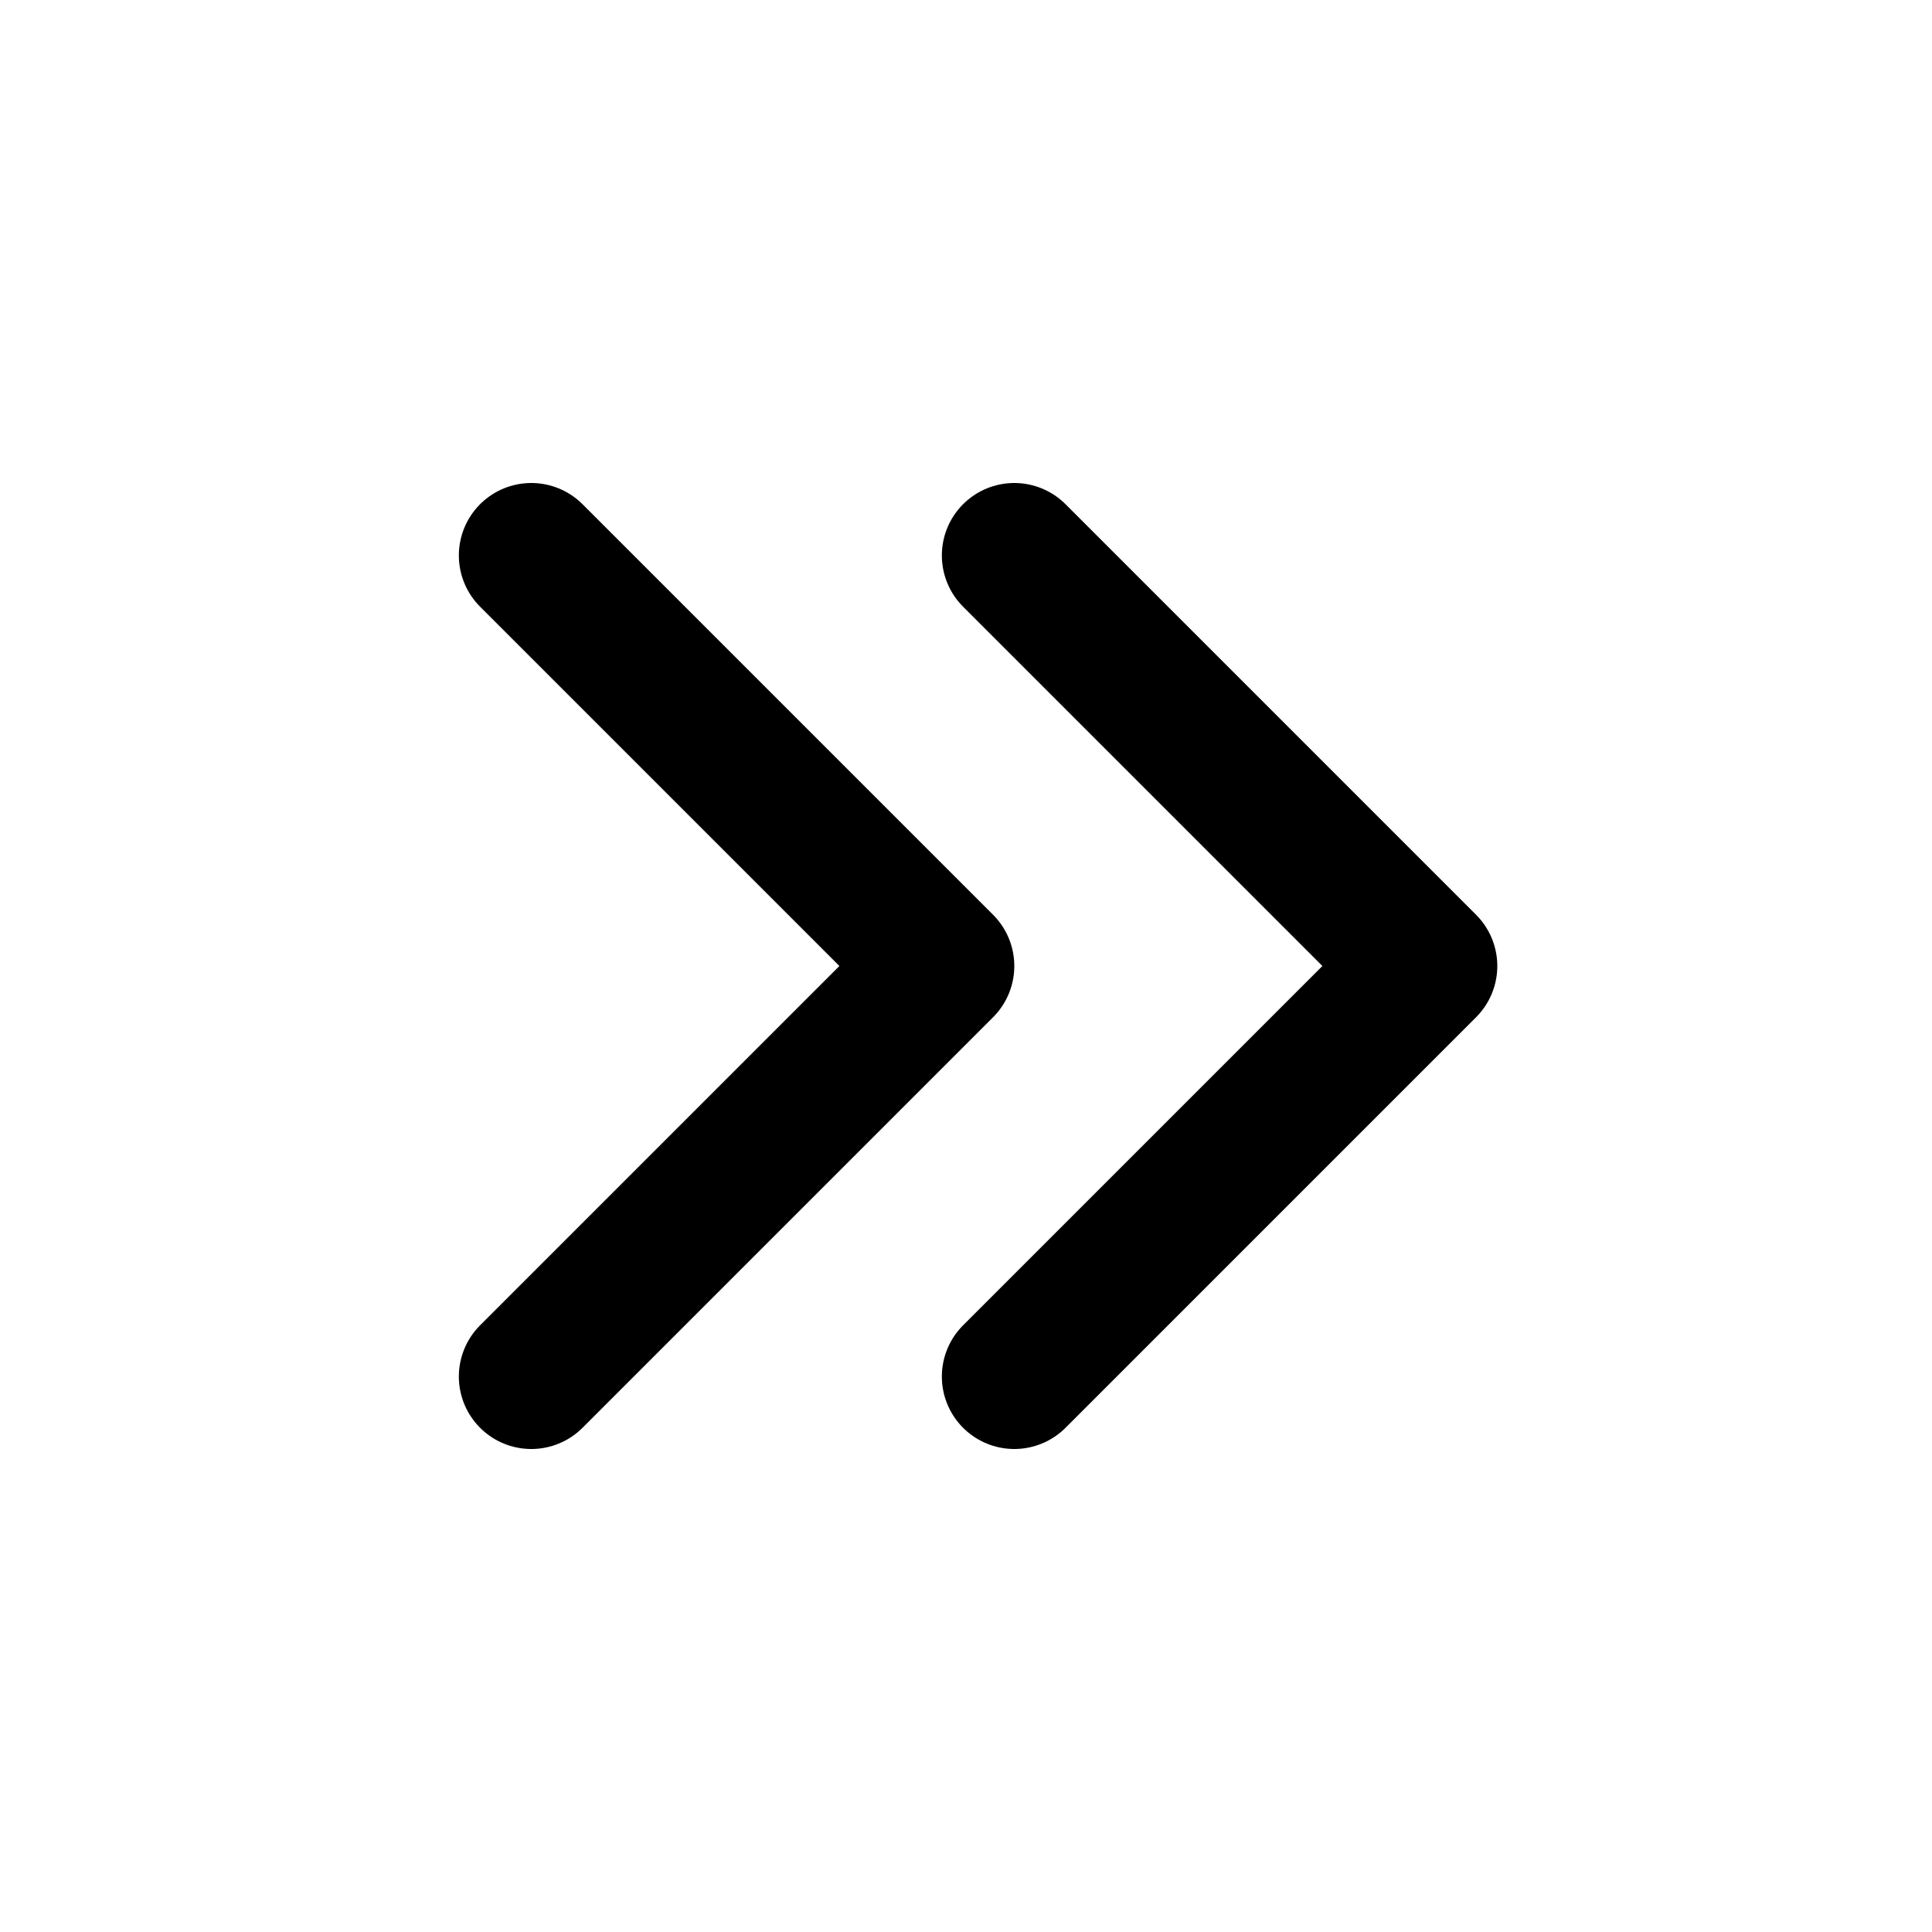
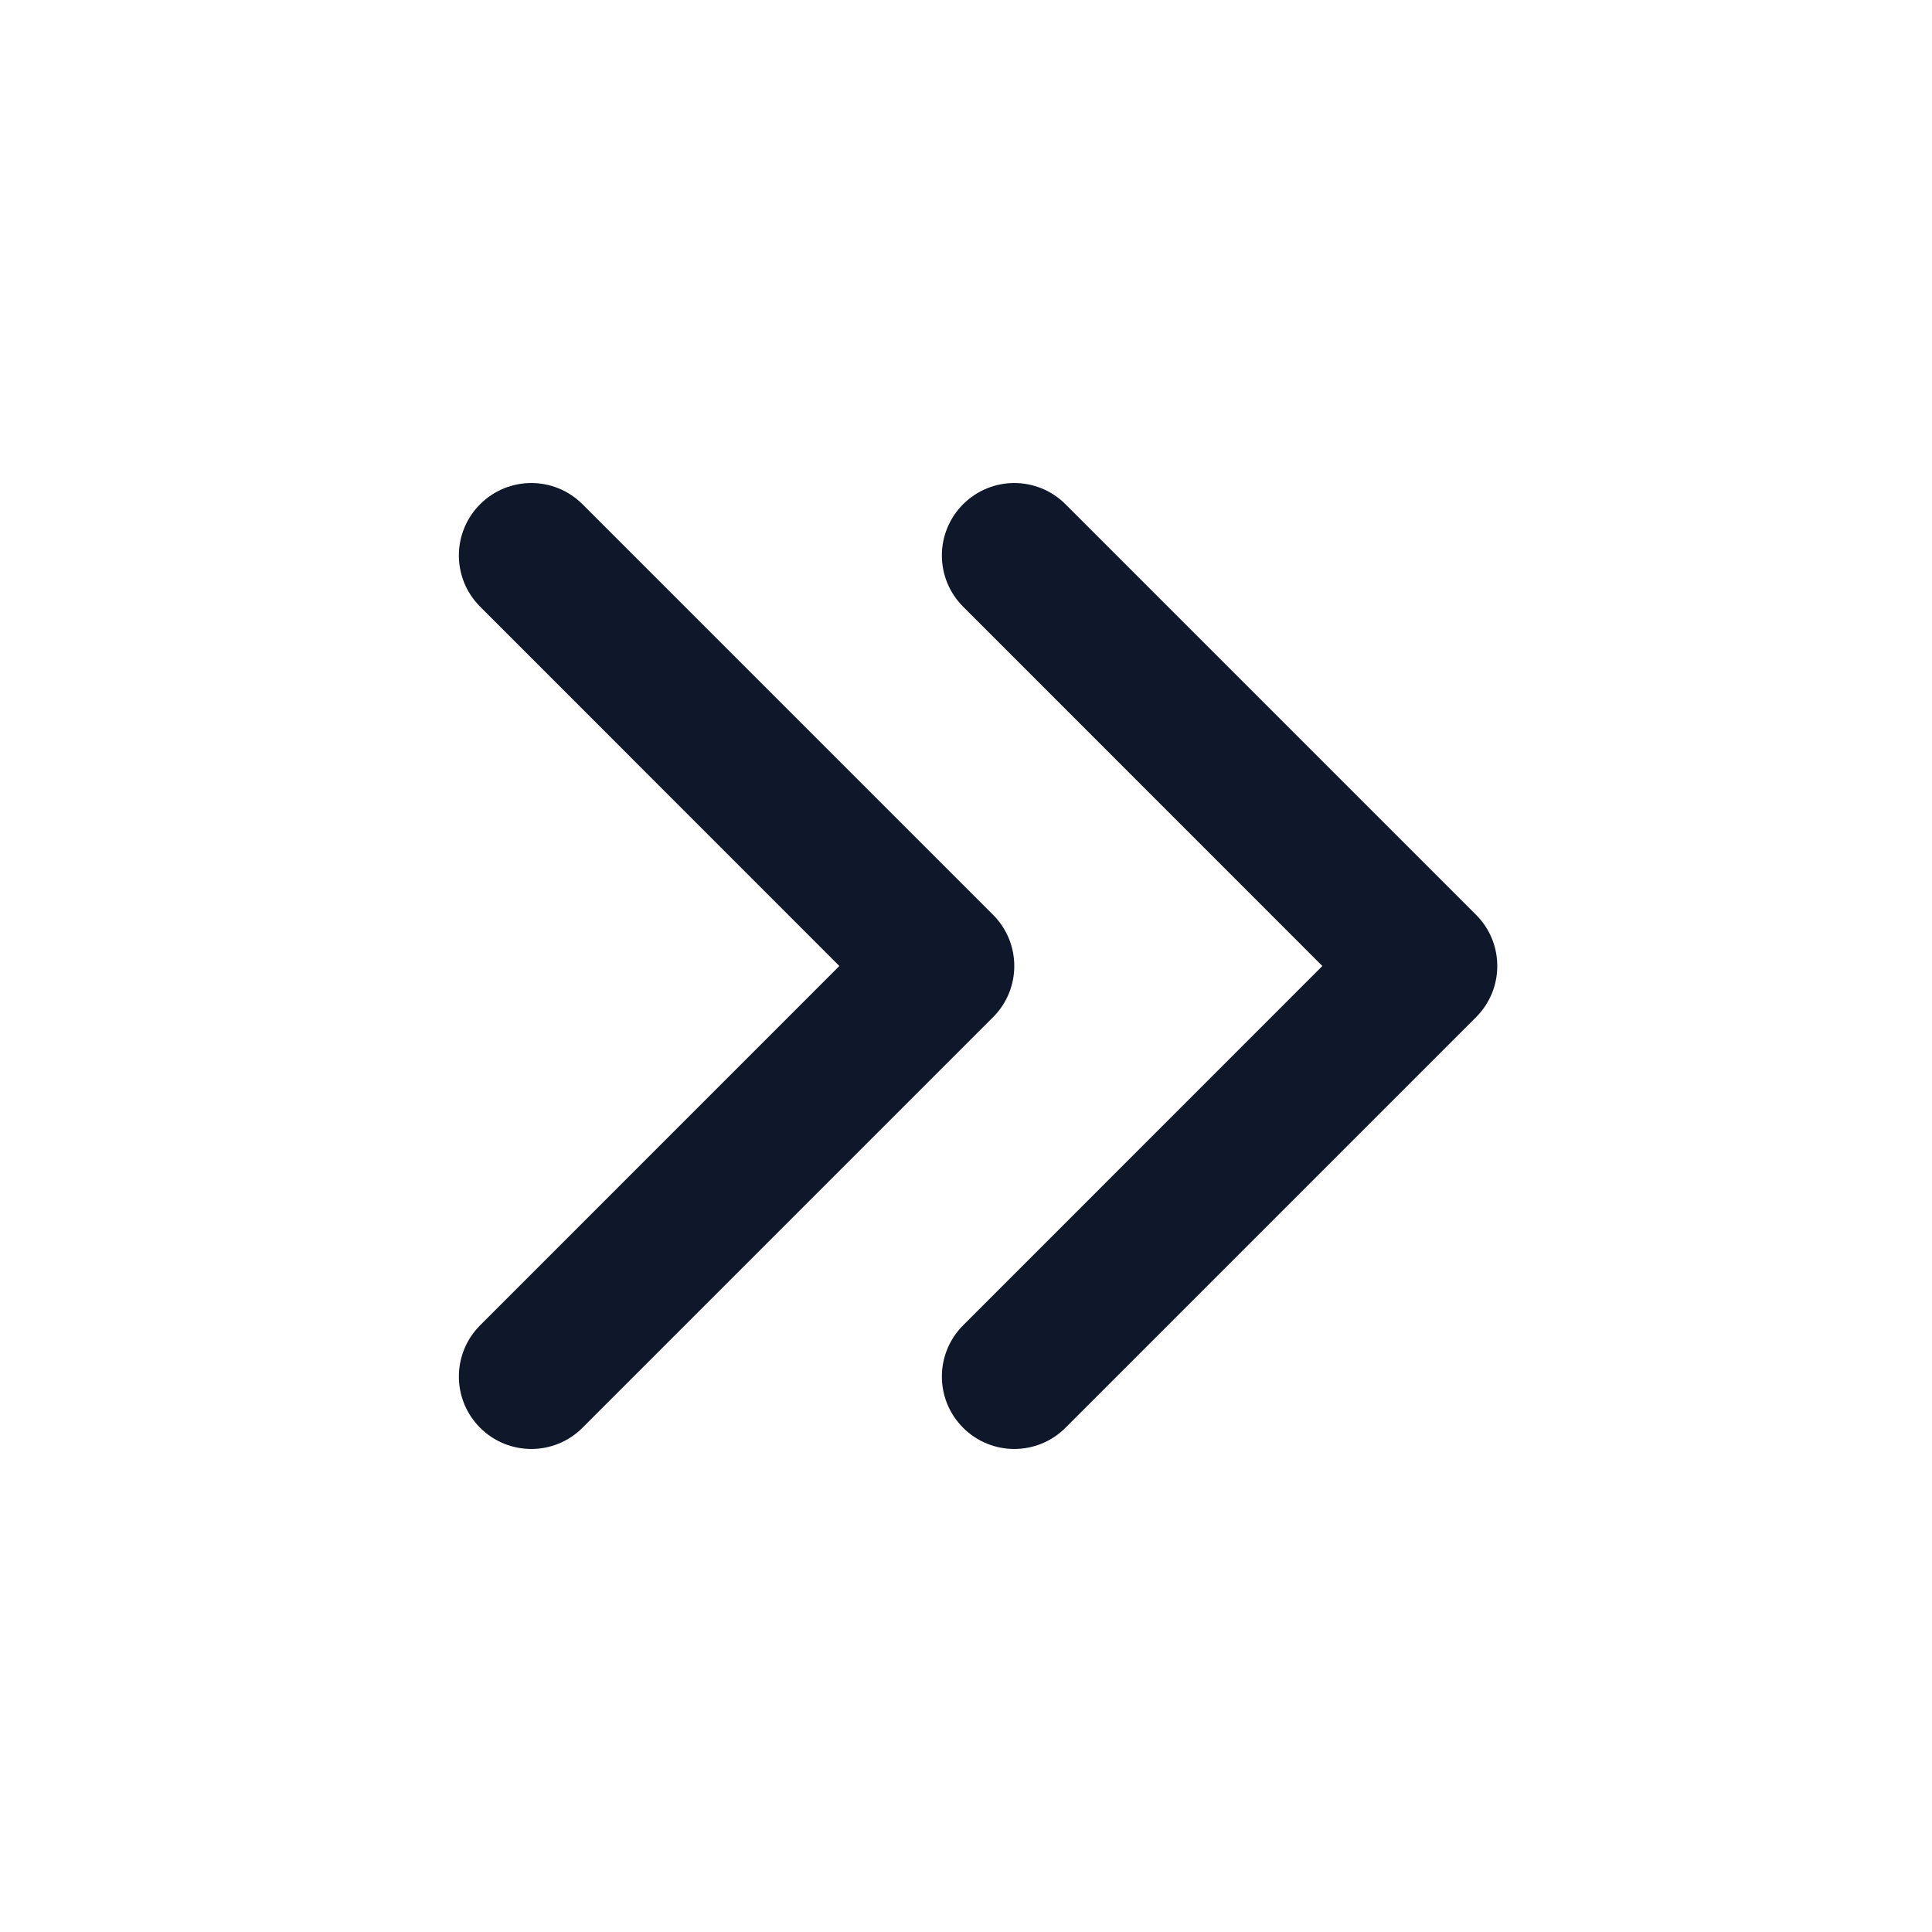
<svg xmlns="http://www.w3.org/2000/svg" width="20" height="20" viewBox="0 0 20 20" fill="none">
-   <path d="M5.5 5.75L9.75 10L5.5 14.25M10.5 5.75L14.75 10L10.5 14.25" stroke="black" stroke-width="1.5" stroke-linecap="round" stroke-linejoin="round" />
+   <path fill-rule="evenodd" clip-rule="evenodd" d="M15.28 9.47C15.573 9.763 15.573 10.237 15.28 10.53L11.03 14.78C10.737 15.073 10.263 15.073 9.97 14.78C9.677 14.487 9.677 14.013 9.97 13.72L13.689 10L9.97 6.28C9.677 5.987 9.677 5.513 9.97 5.22C10.263 4.927 10.737 4.927 11.03 5.22L15.28 9.47ZM6.03 5.22L10.28 9.47C10.573 9.763 10.573 10.237 10.28 10.53L6.03 14.78C5.737 15.073 5.263 15.073 4.97 14.78C4.677 14.487 4.677 14.013 4.97 13.72L8.689 10L4.97 6.28C4.677 5.987 4.677 5.513 4.97 5.22C5.263 4.927 5.737 4.927 6.03 5.22Z" fill="#0F172A" />
</svg>
